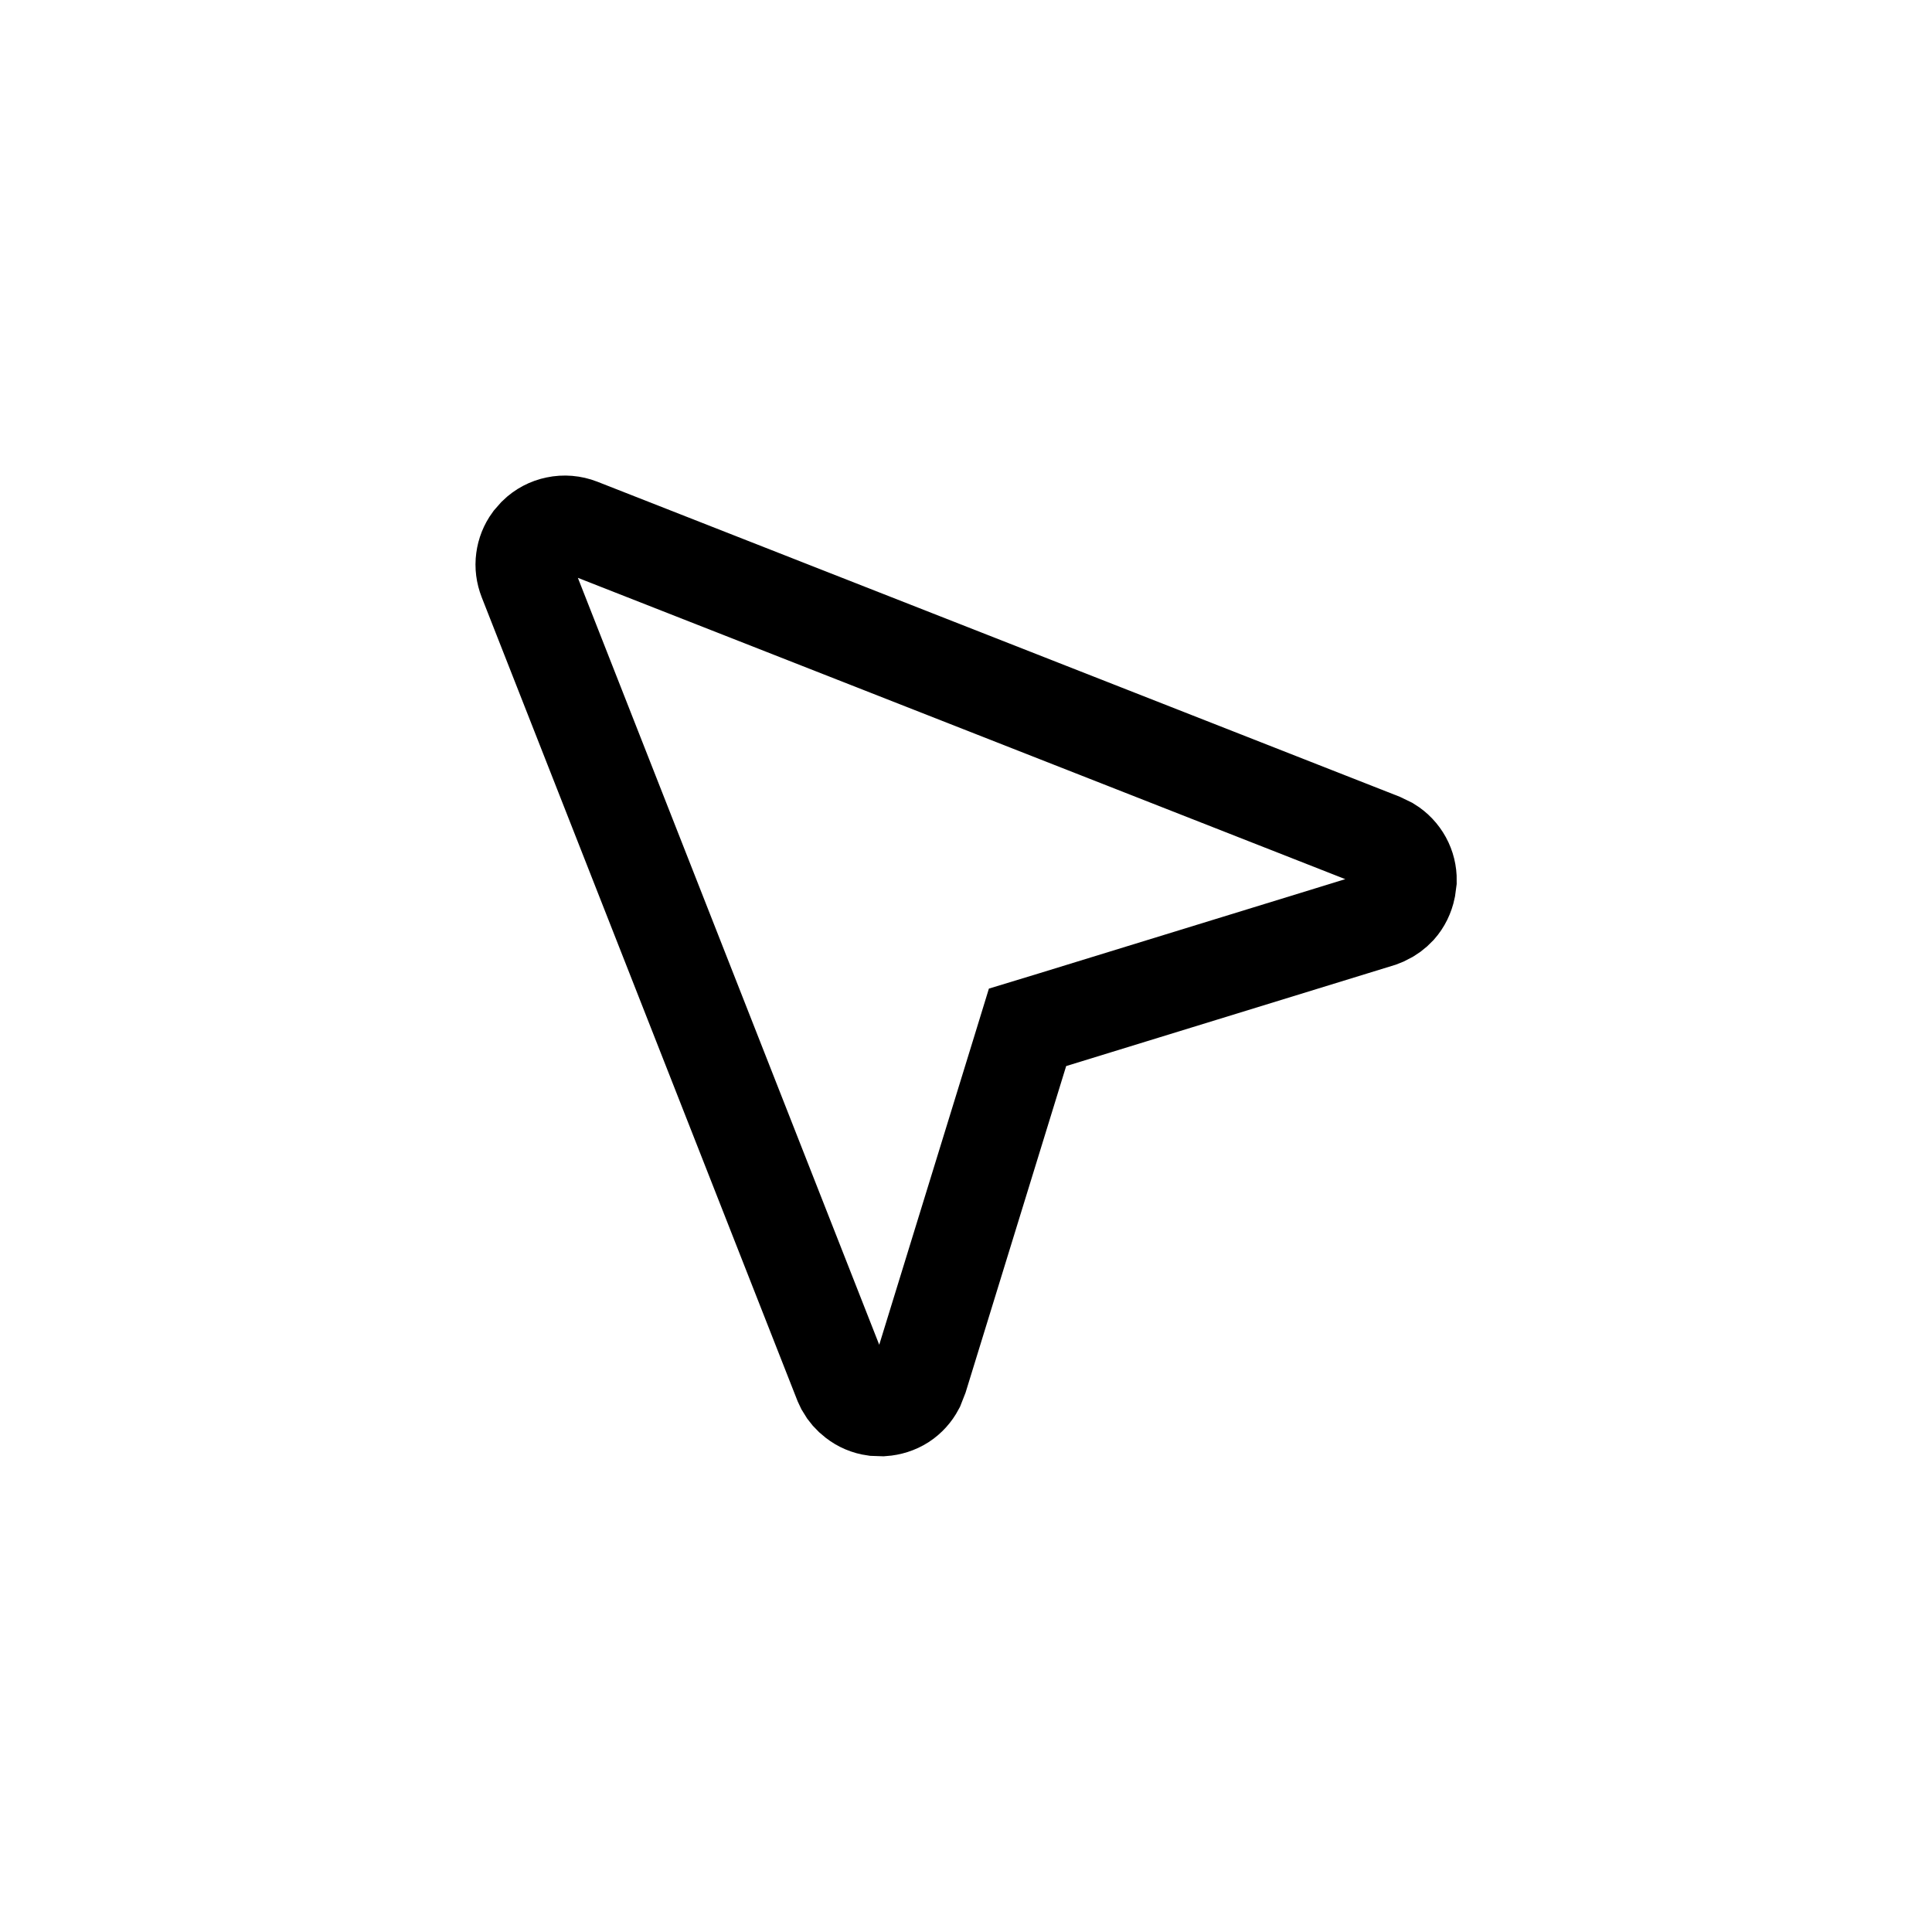
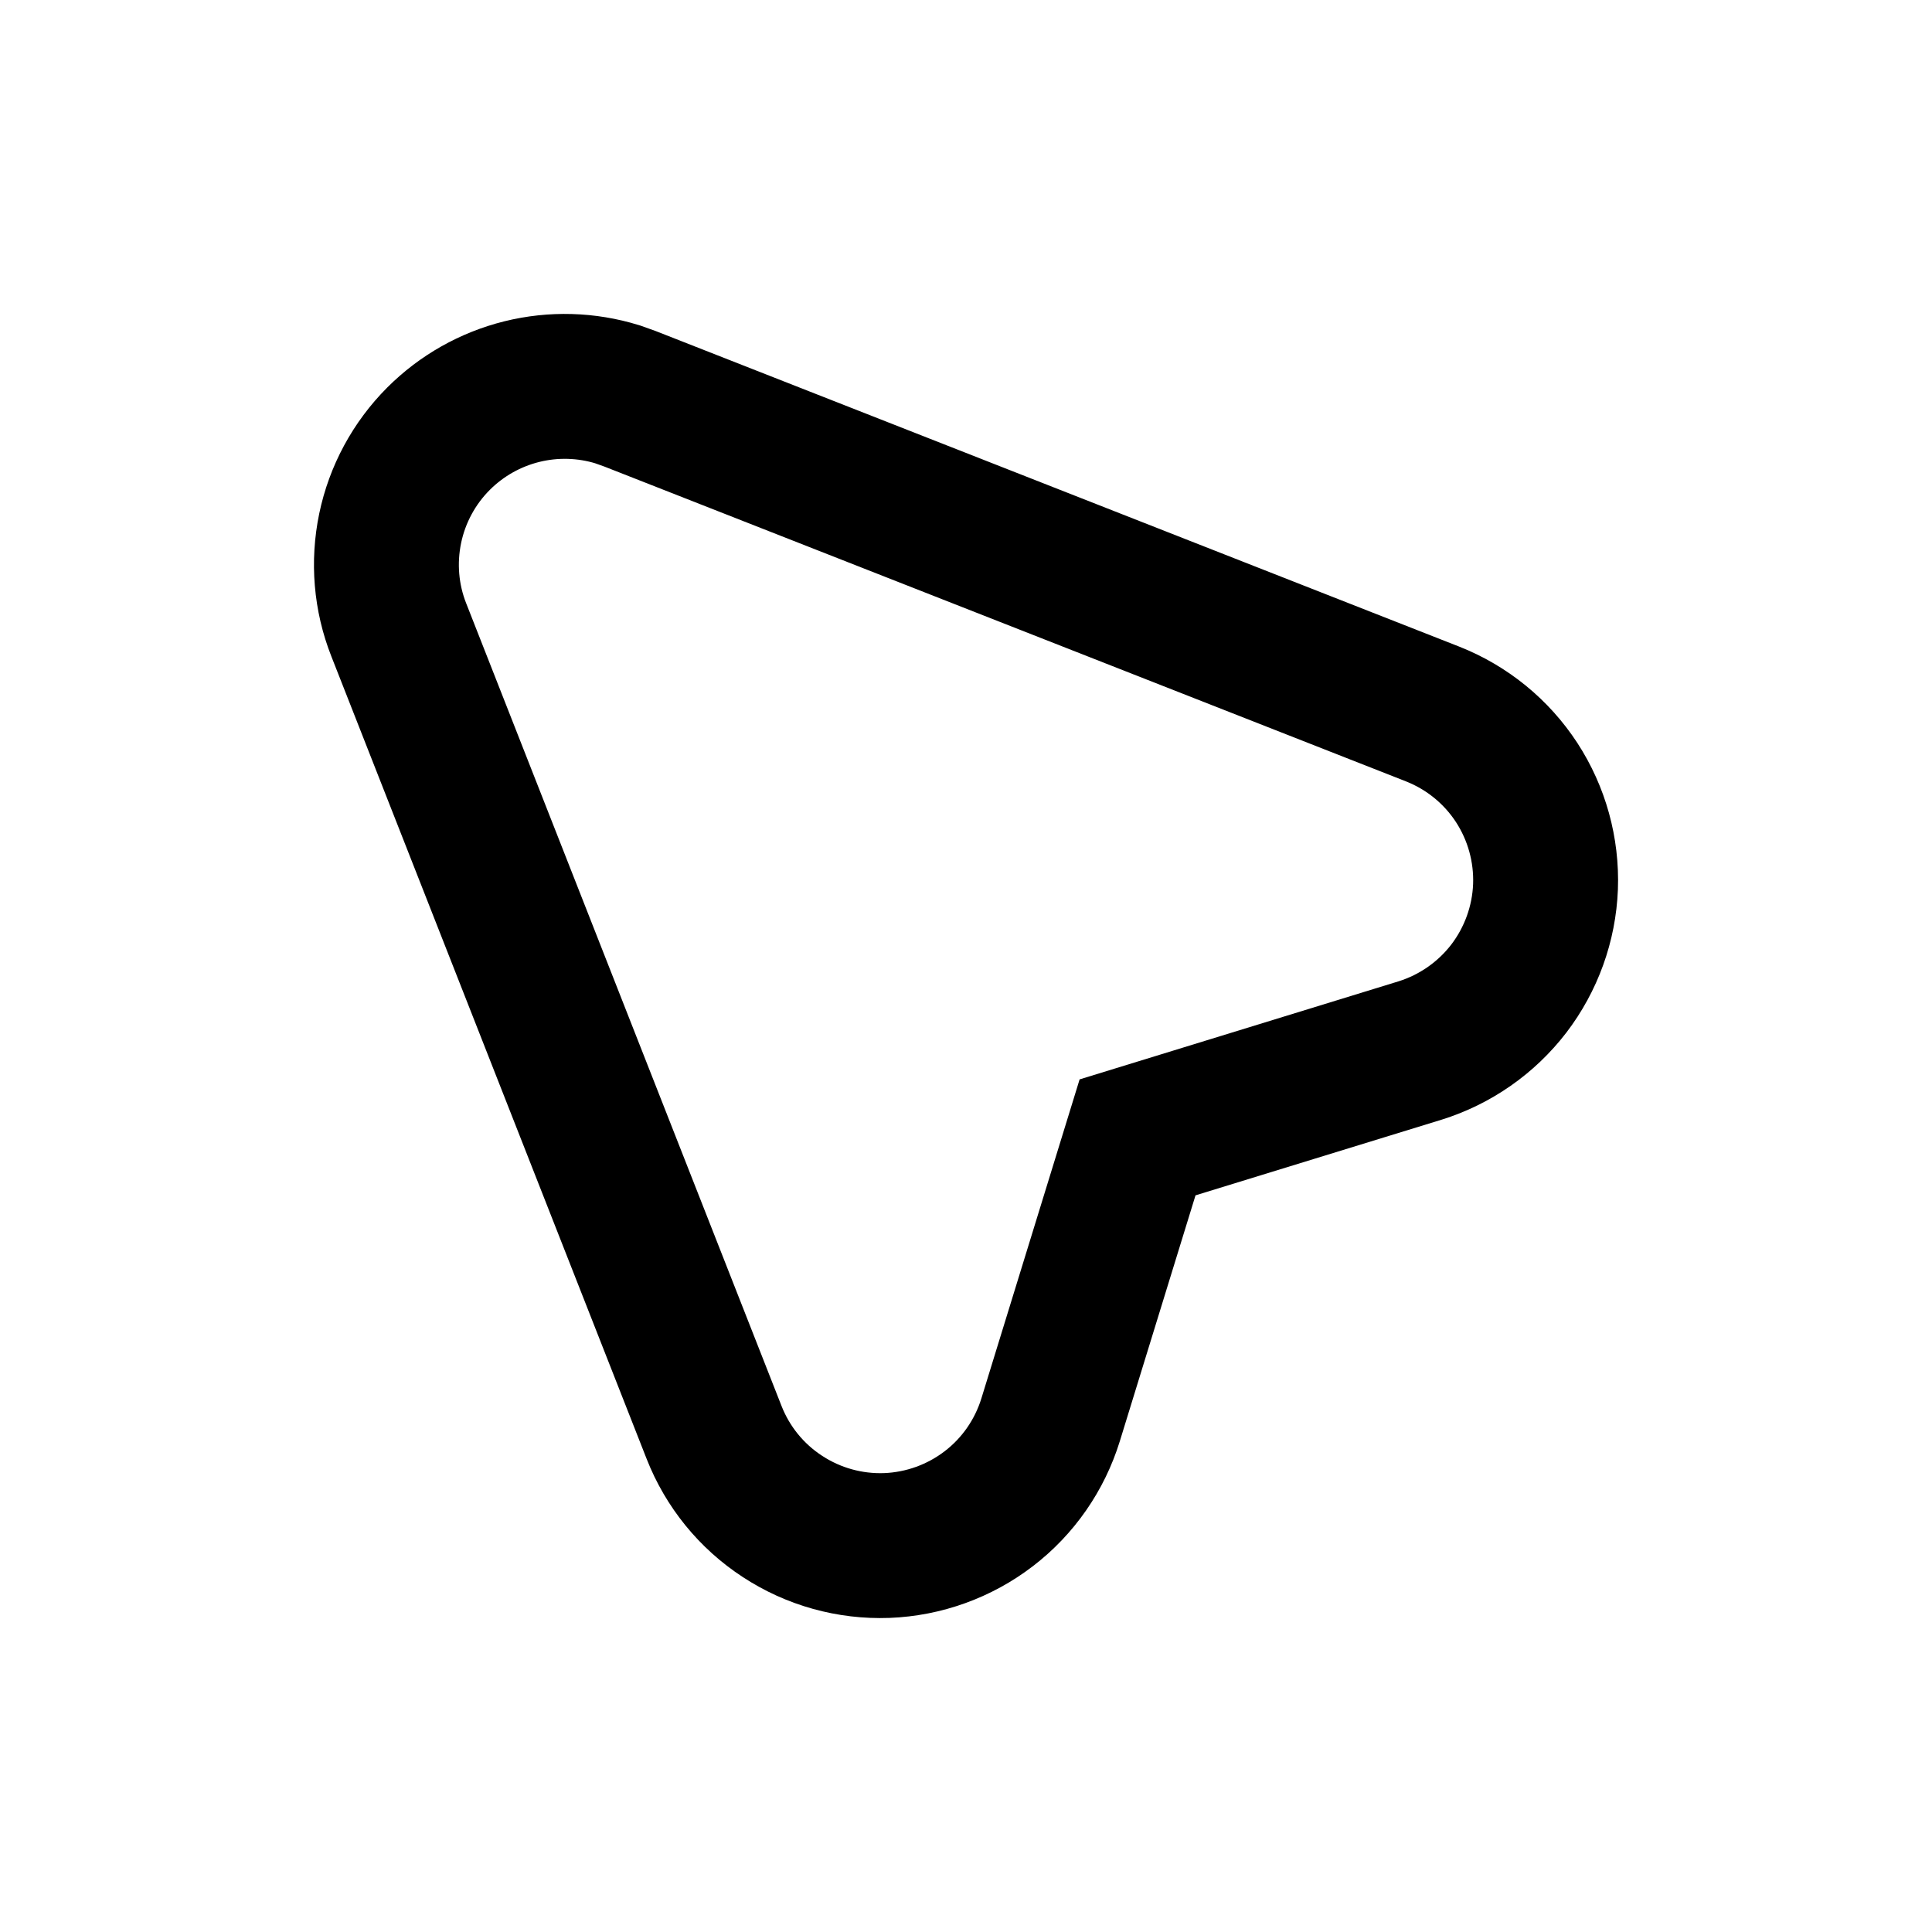
<svg xmlns="http://www.w3.org/2000/svg" width="20" height="20" viewBox="0 0 20 20" fill="none">
-   <path d="M5.76 5.432C5.84 5.415 5.924 5.422 6.001 5.452L14.291 8.707L14.38 8.75C14.442 8.788 14.494 8.843 14.529 8.907C14.564 8.971 14.581 9.042 14.58 9.114L14.569 9.196C14.554 9.269 14.521 9.338 14.471 9.394C14.432 9.436 14.386 9.47 14.334 9.494L14.281 9.515L10.89 10.558L10.637 10.635L10.559 10.889L9.523 14.252L9.483 14.354C9.45 14.416 9.402 14.47 9.342 14.509C9.281 14.548 9.21 14.57 9.138 14.575L9.051 14.572C8.979 14.562 8.91 14.533 8.853 14.488C8.807 14.453 8.769 14.41 8.741 14.36L8.717 14.309L5.452 6C5.426 5.933 5.416 5.861 5.426 5.79C5.435 5.721 5.461 5.655 5.502 5.599L5.552 5.542C5.609 5.486 5.681 5.448 5.76 5.432Z" stroke="black" />
+   <path d="M5.402 4.054C5.076 4.135 4.778 4.303 4.54 4.541C4.286 4.795 4.112 5.118 4.039 5.469C3.966 5.821 3.996 6.186 4.128 6.52L7.392 14.828C7.532 15.185 7.779 15.489 8.1 15.698C8.42 15.908 8.798 16.013 9.181 15.999C9.563 15.984 9.932 15.851 10.236 15.618C10.54 15.385 10.763 15.063 10.876 14.697L11.776 11.774L14.7 10.875C15.065 10.761 15.386 10.537 15.619 10.234C15.851 9.93 15.984 9.562 15.999 9.18C16.013 8.798 15.909 8.421 15.7 8.1C15.491 7.78 15.188 7.533 14.832 7.392L6.521 4.128L6.392 4.082C6.071 3.983 5.729 3.973 5.402 4.054Z" stroke="black" stroke-width="1.5" stroke-miterlimit="4.139" />
</svg>
